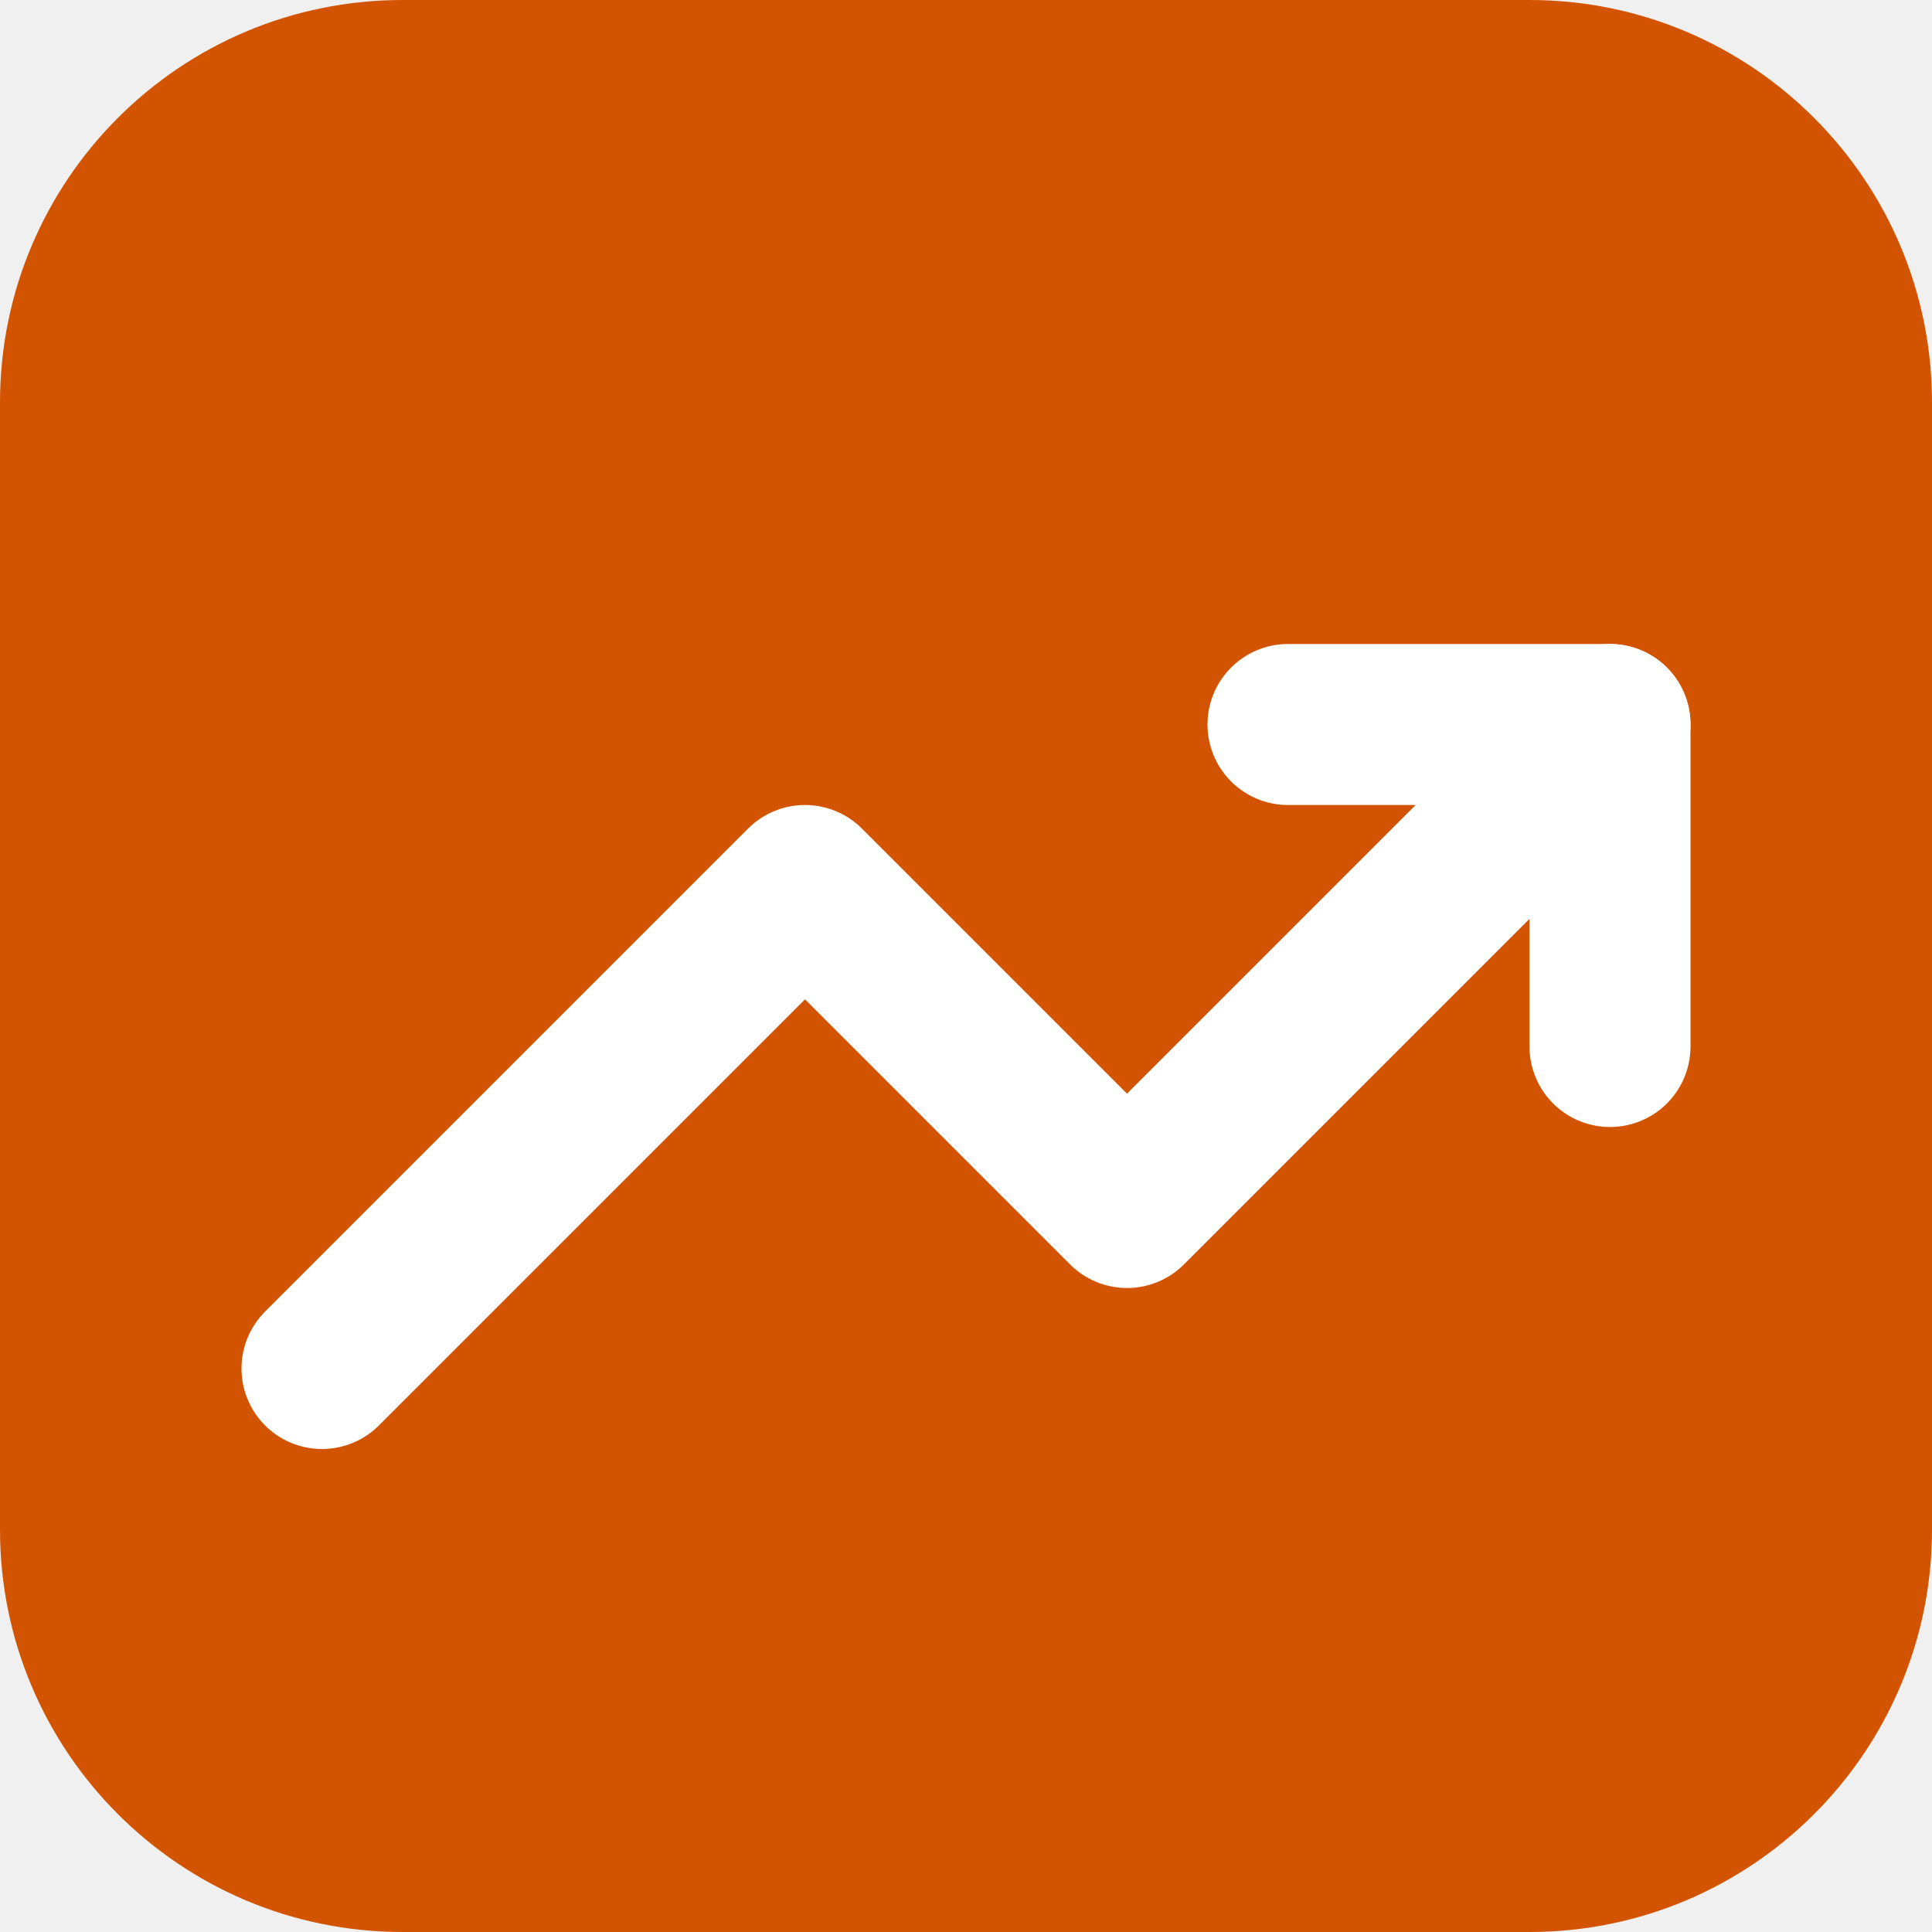
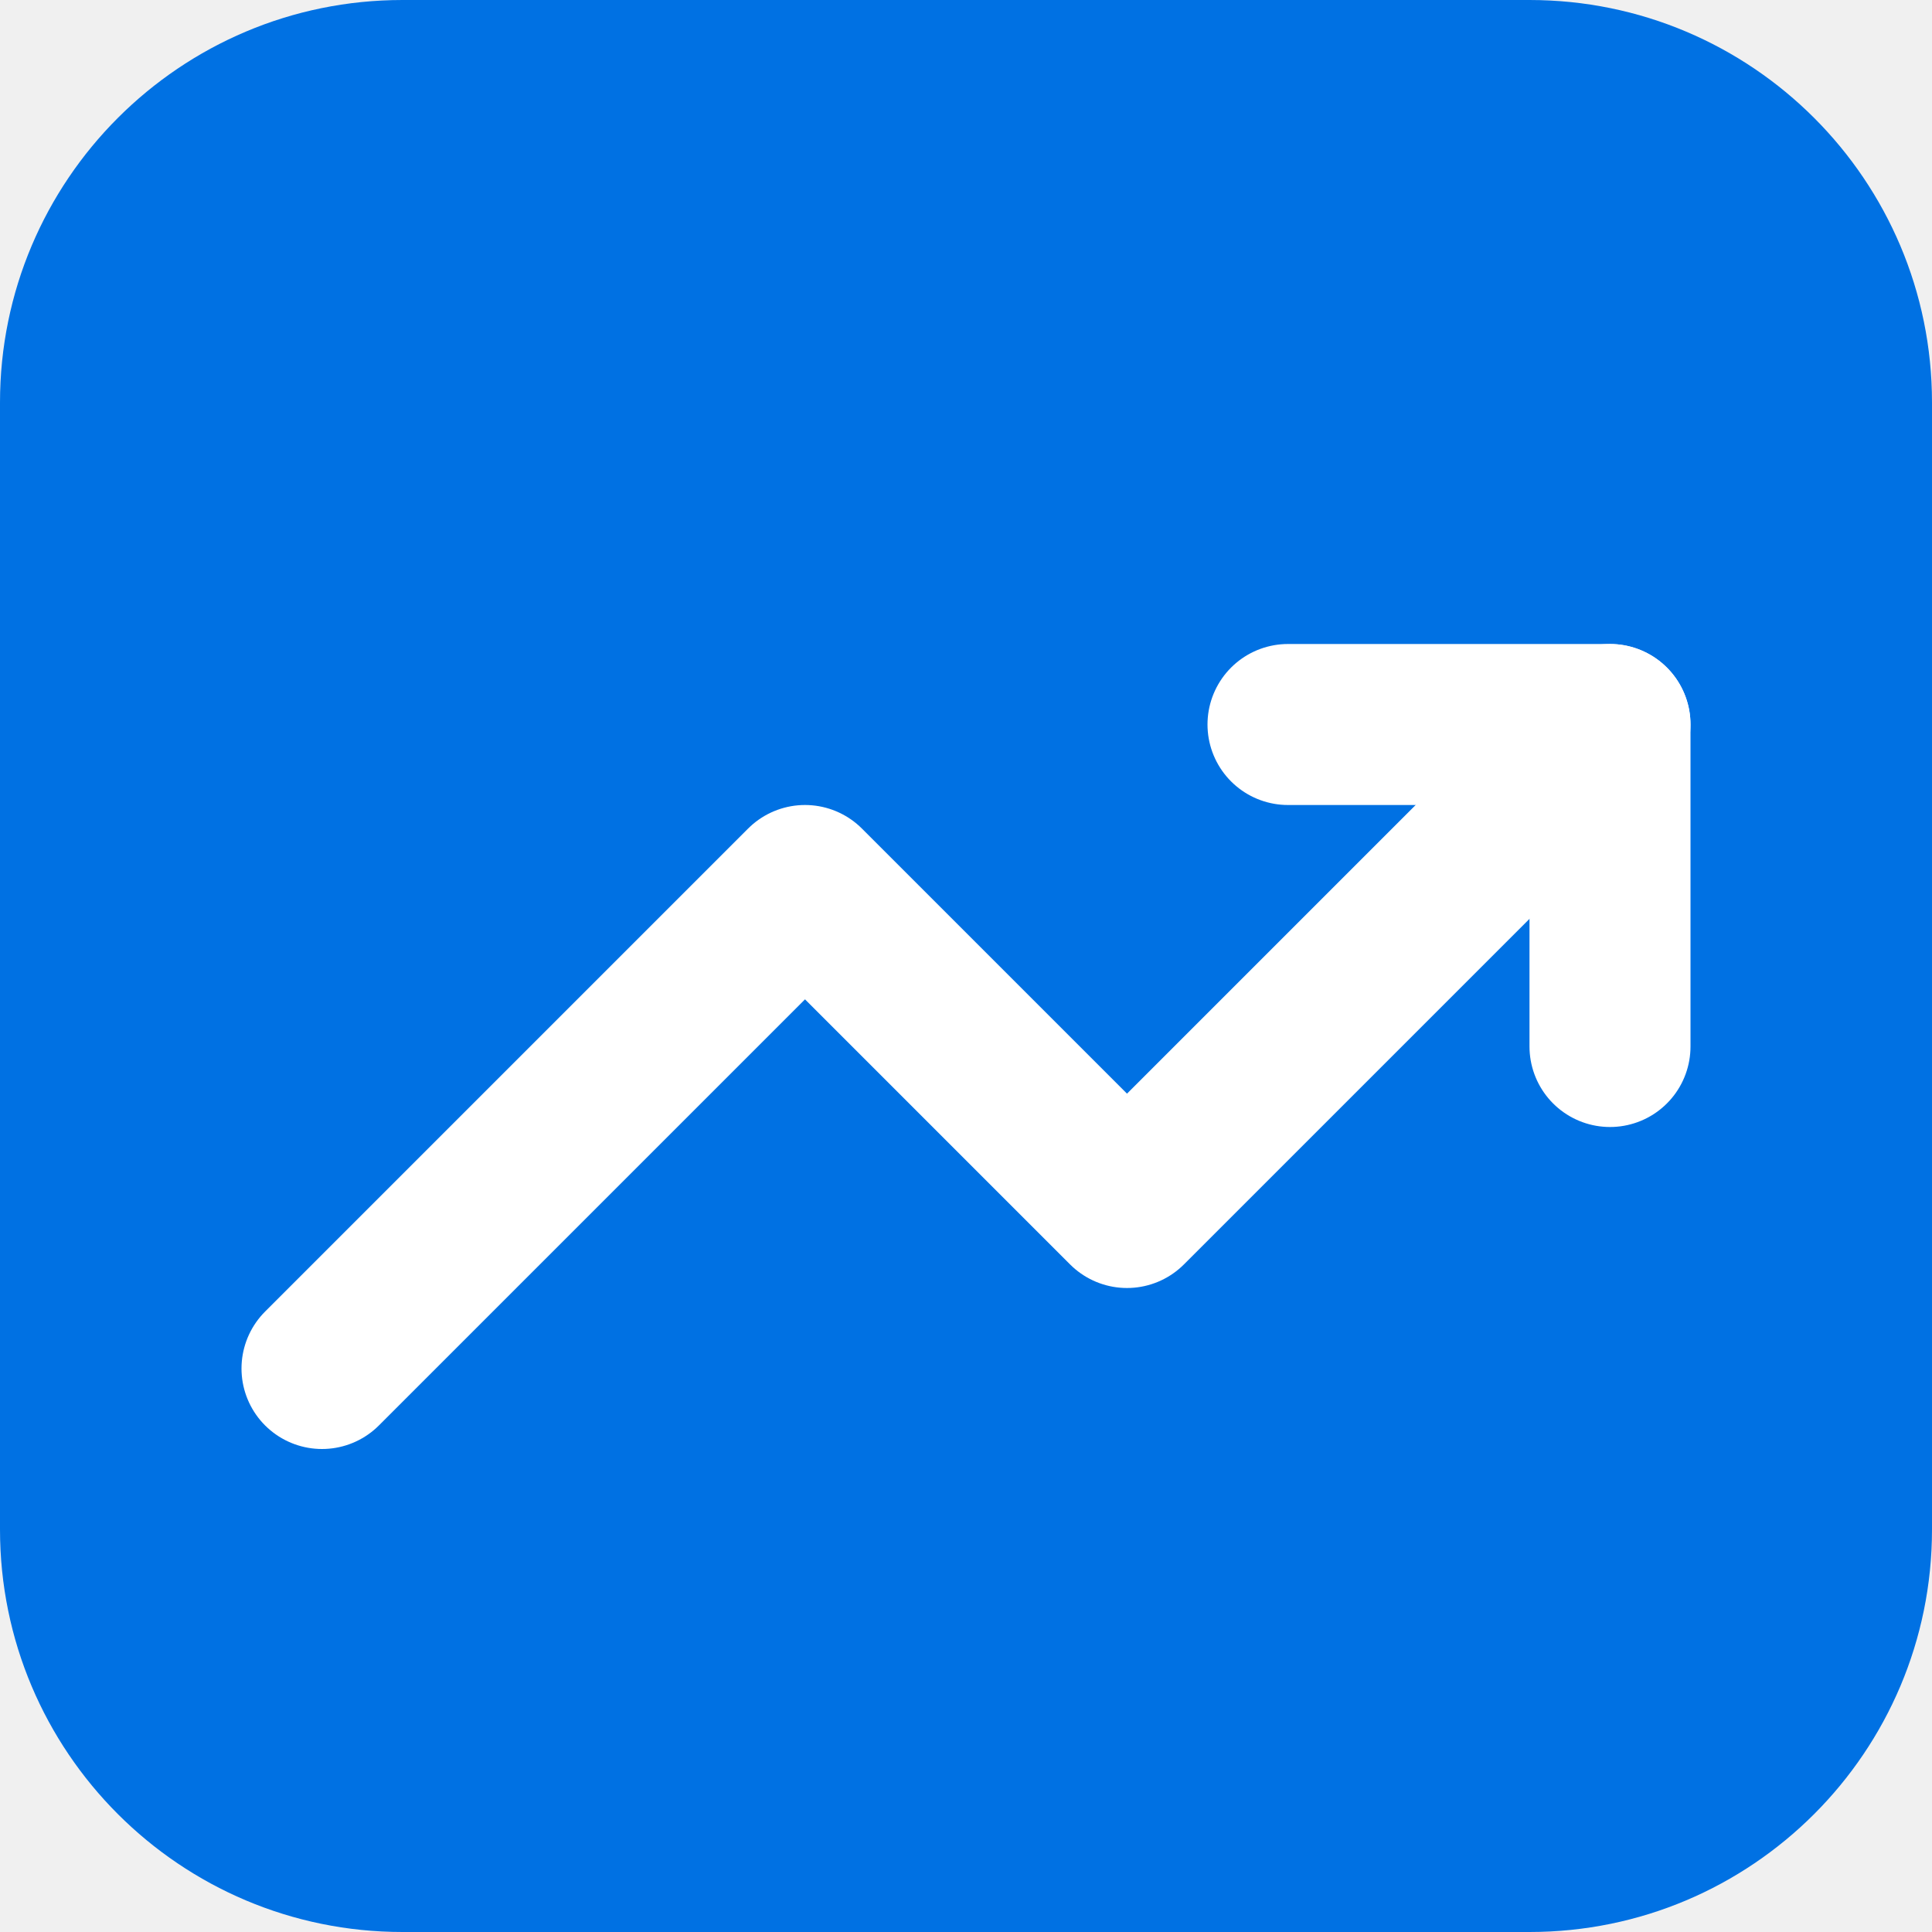
<svg xmlns="http://www.w3.org/2000/svg" viewBox="0 0 24 24" width="32" height="32">
-   <rect width="24" height="24" rx="5" fill="#d35400" />
+   <rect width="24" height="24" rx="5" fill="#0071e3" />
  <g fill="none" stroke="#ffffff" stroke-width="2" stroke-linecap="round" stroke-linejoin="round">
    <path d="M4 17l6-6 4 4 6-6" />
    <path d="M16 9h4v4" />
  </g>
</svg>
